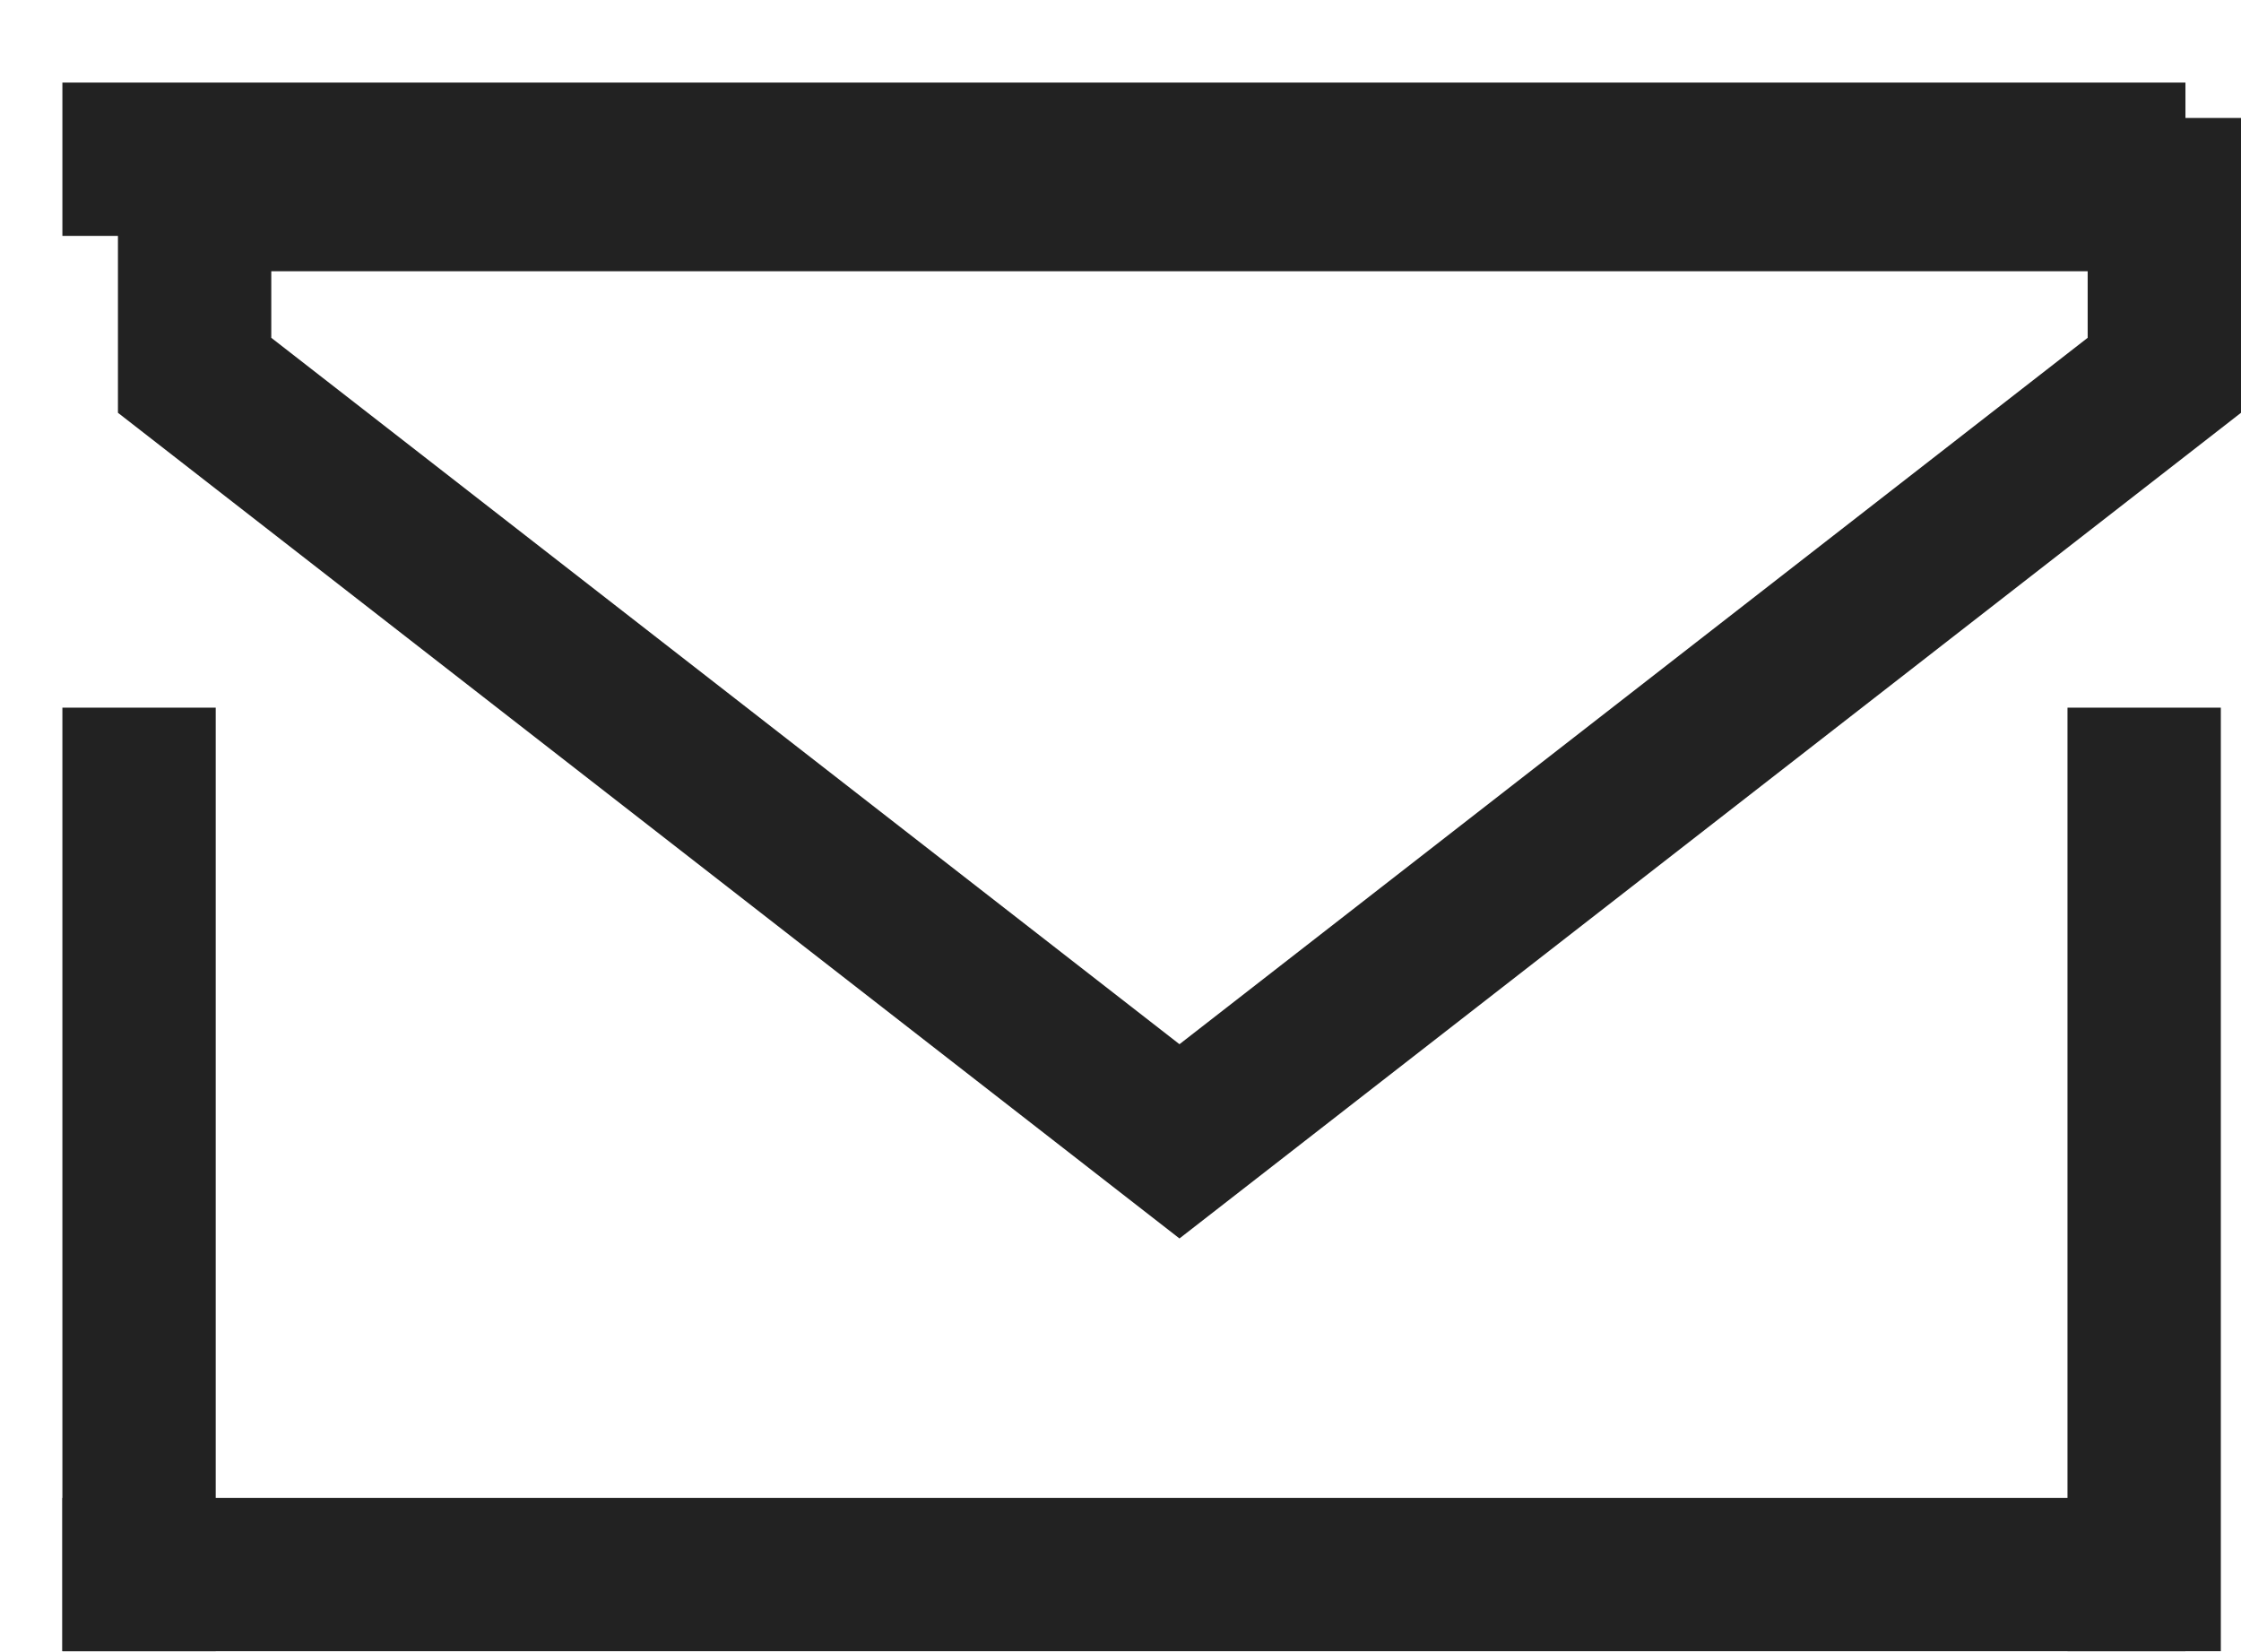
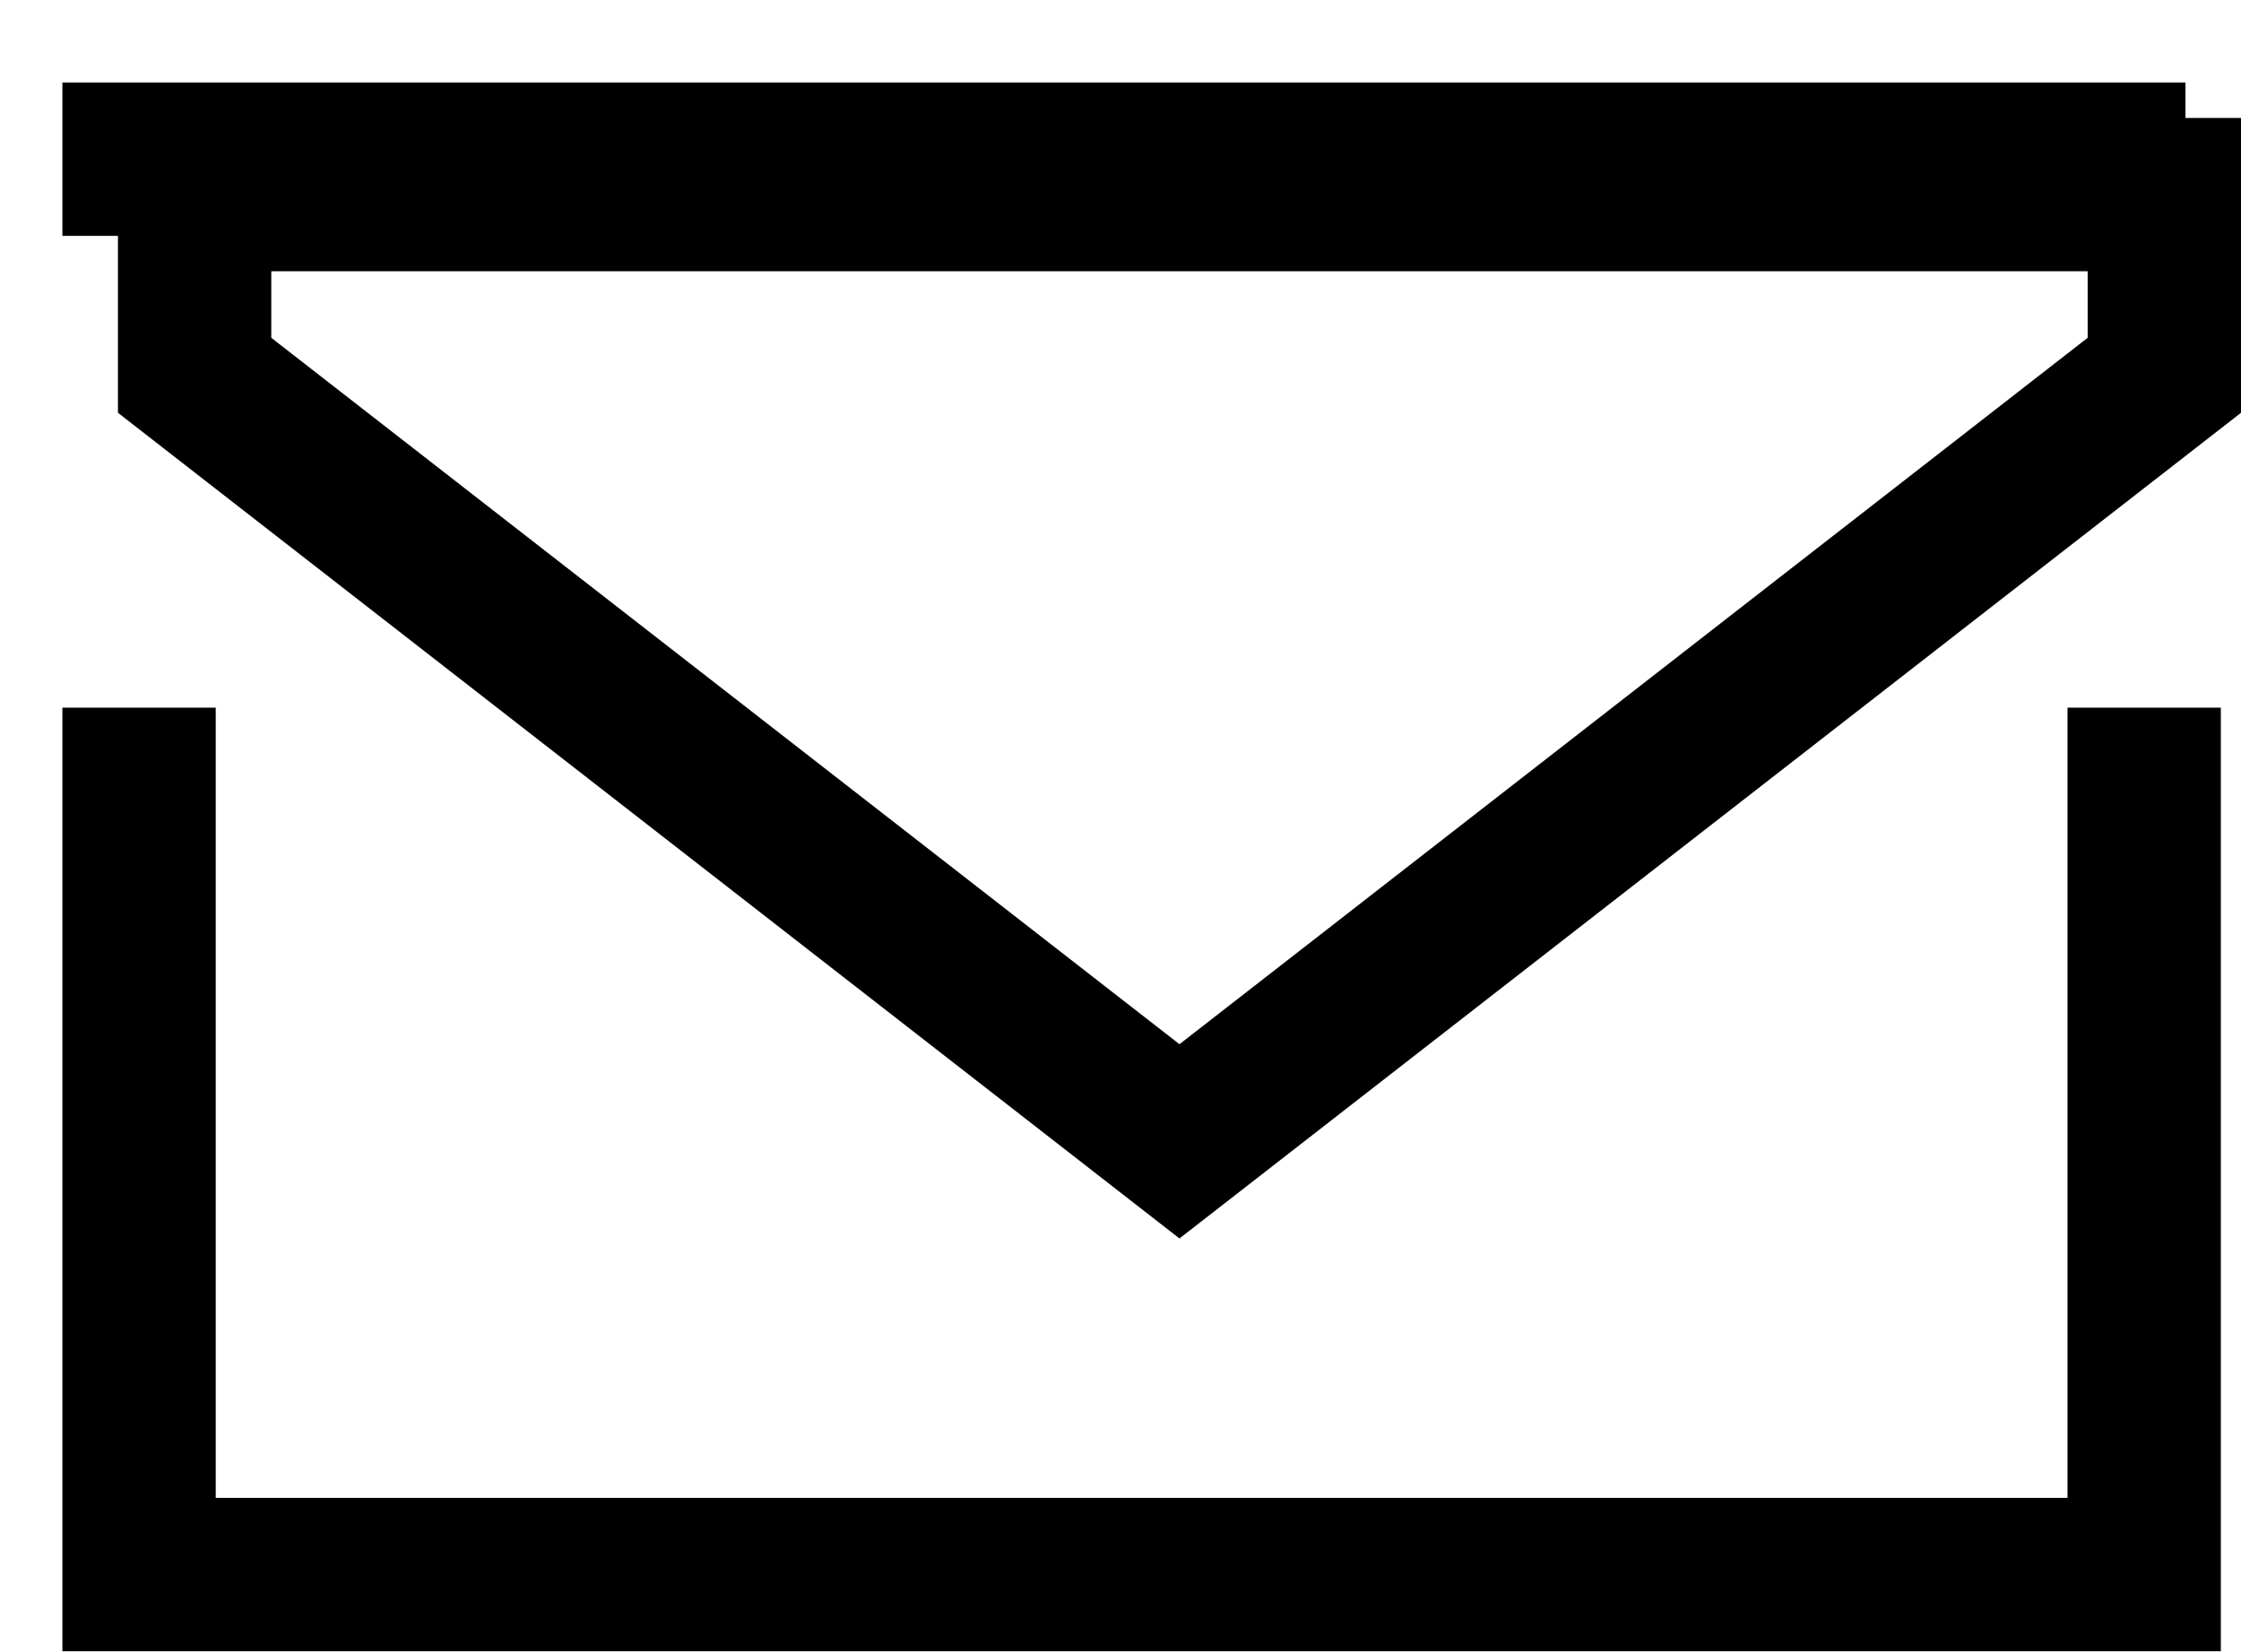
- <svg xmlns="http://www.w3.org/2000/svg" width="19" height="14" viewBox="0 0 19 14" fill="none">
-   <line x1="1.179" y1="6" x2="1.179" y2="14" stroke="#222222" stroke-width="1.3" />
-   <line x1="18.179" y1="6" x2="18.179" y2="14" stroke="#222222" stroke-width="1.3" />
-   <line x1="0.529" y1="13.35" x2="18.529" y2="13.35" stroke="#222222" stroke-width="1.3" />
-   <line x1="0.529" y1="1.35" x2="18.529" y2="1.35" stroke="#222222" stroke-width="1.3" />
-   <path d="M18.35 3.182L10 9.677L1.65 3.182V1.65H4.5L10 1.65H15H18.35V3.182Z" stroke="#222222" stroke-width="1.3" />
+ <svg xmlns="http://www.w3.org/2000/svg" width="19" height="14">
+   <path fill="none" stroke="currentColor" stroke-width="1.3" d="M1.179 6v8M18.179 6v8M.529 13.35H18.529M.529 1.35H18.529M18.35 3.182L10 9.677 1.65 3.182V1.65h16.7v1.532z" />
</svg>
